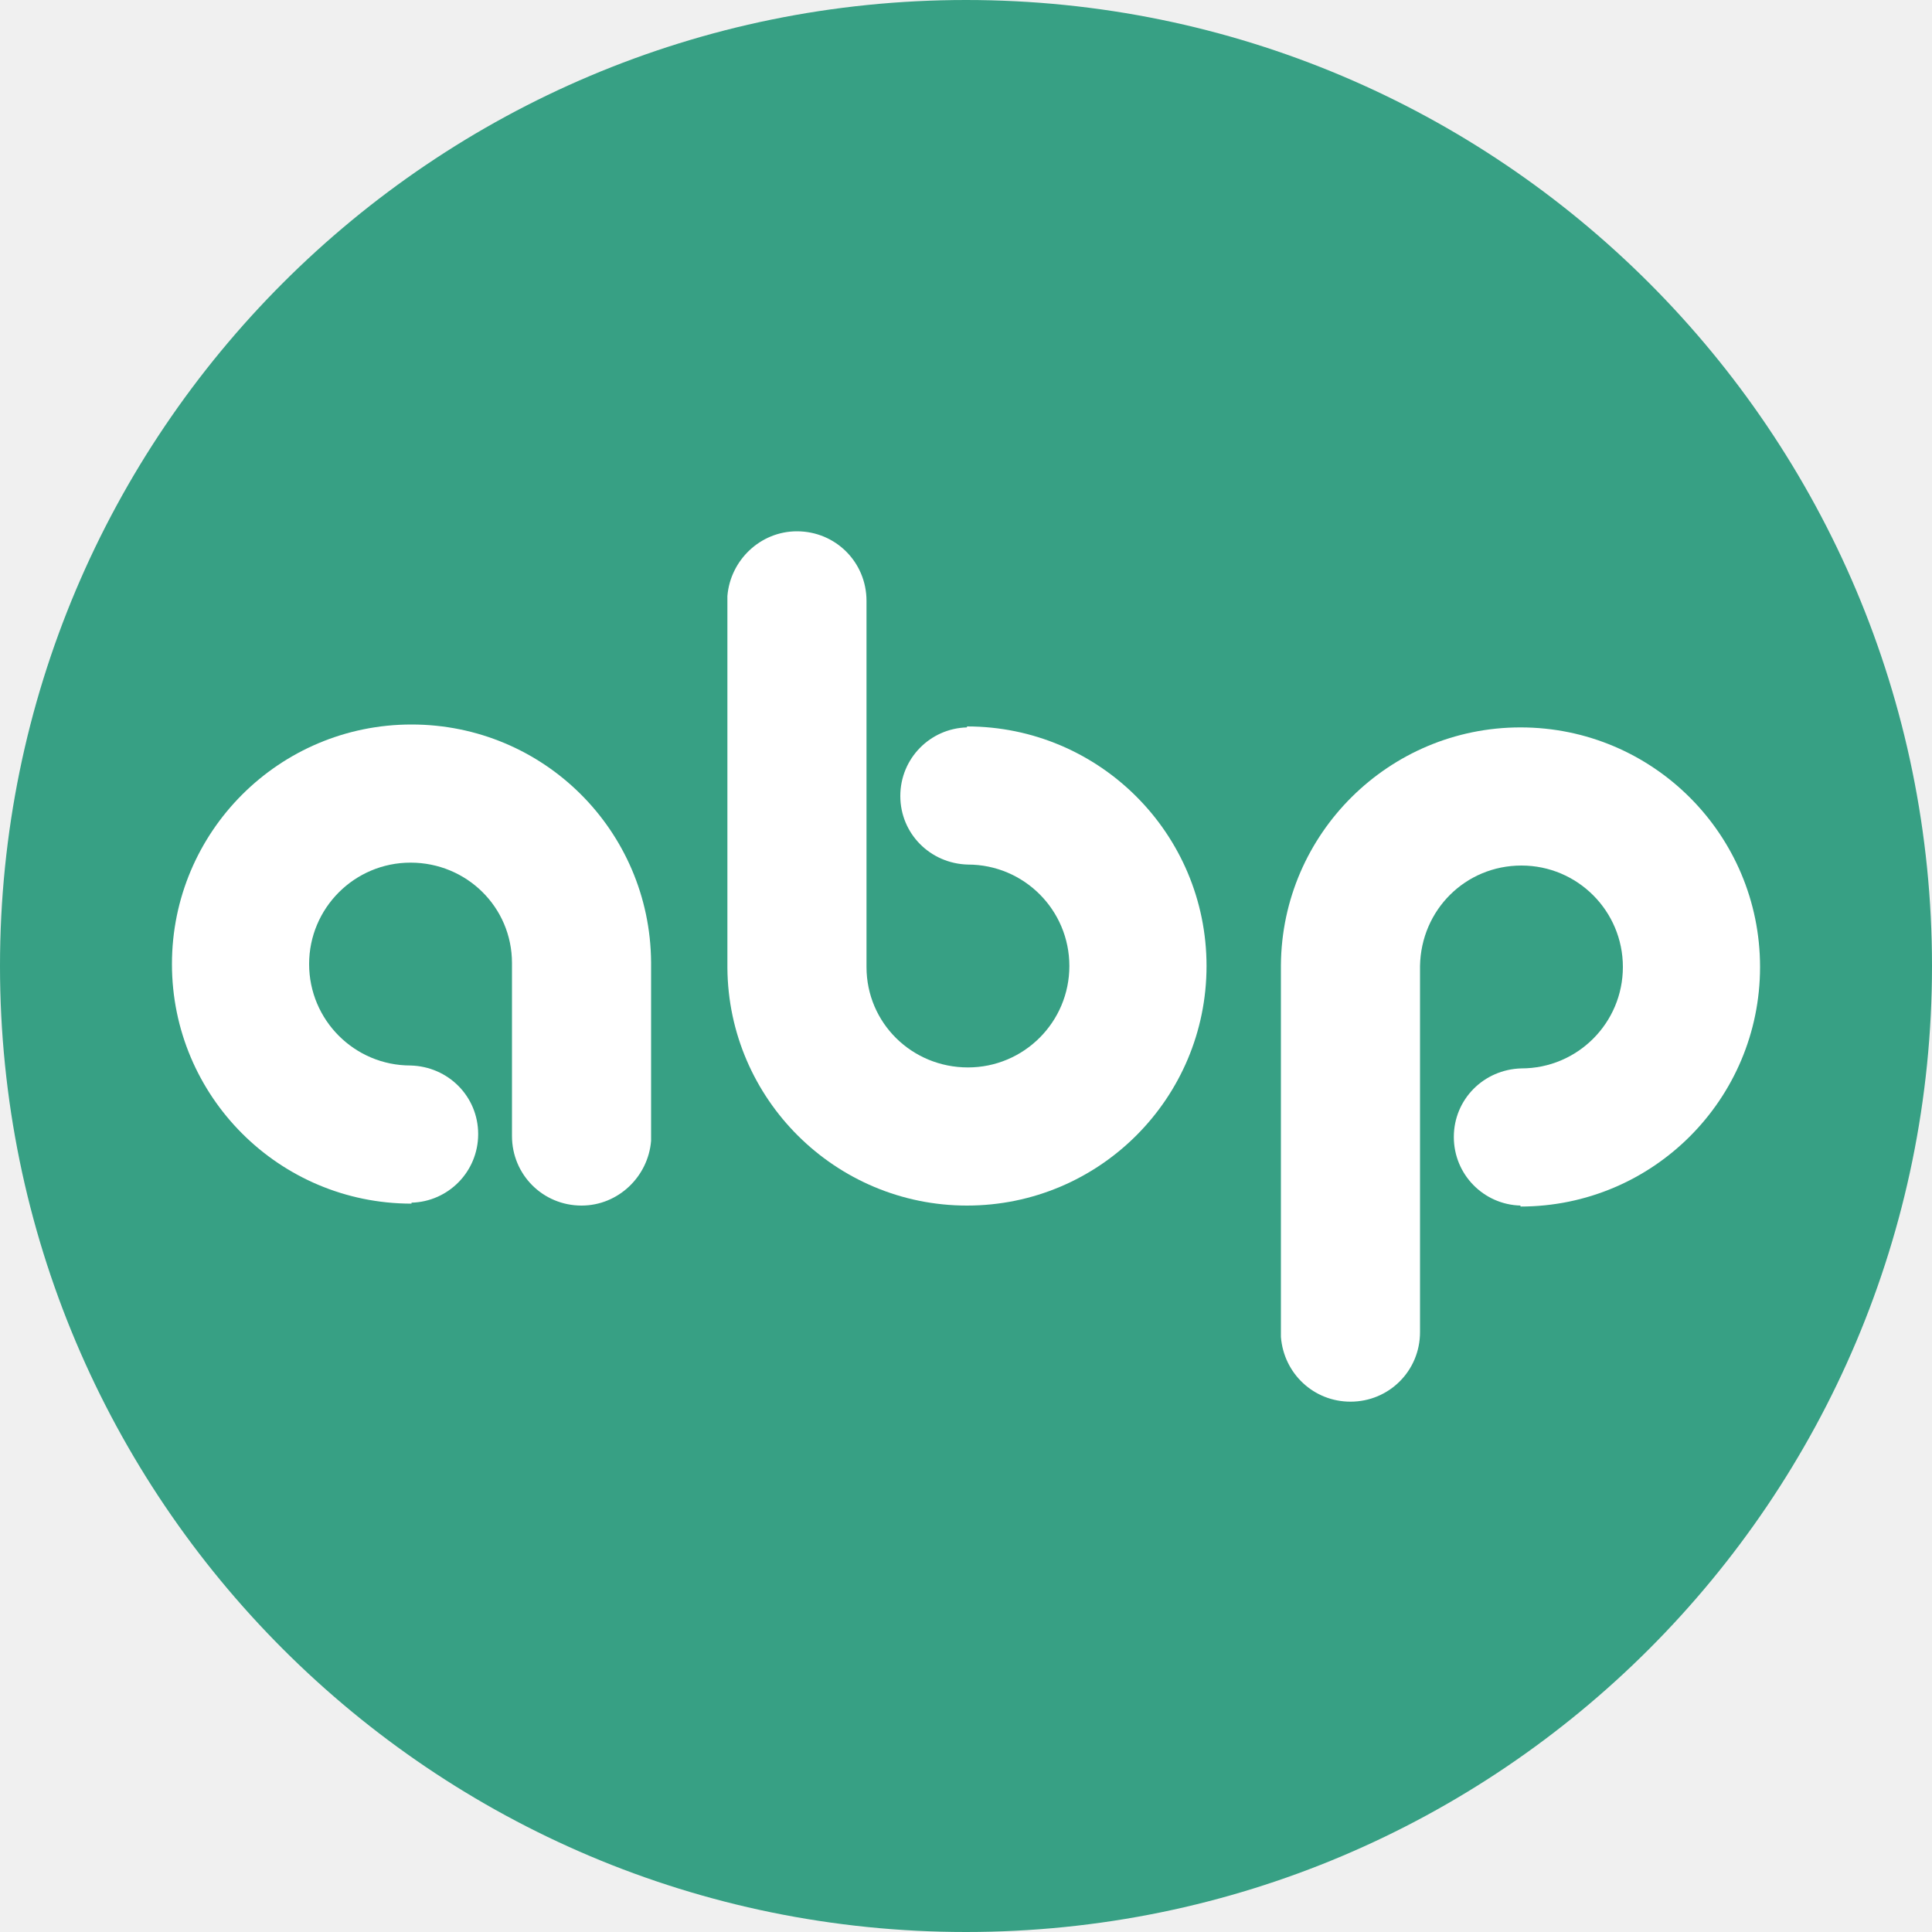
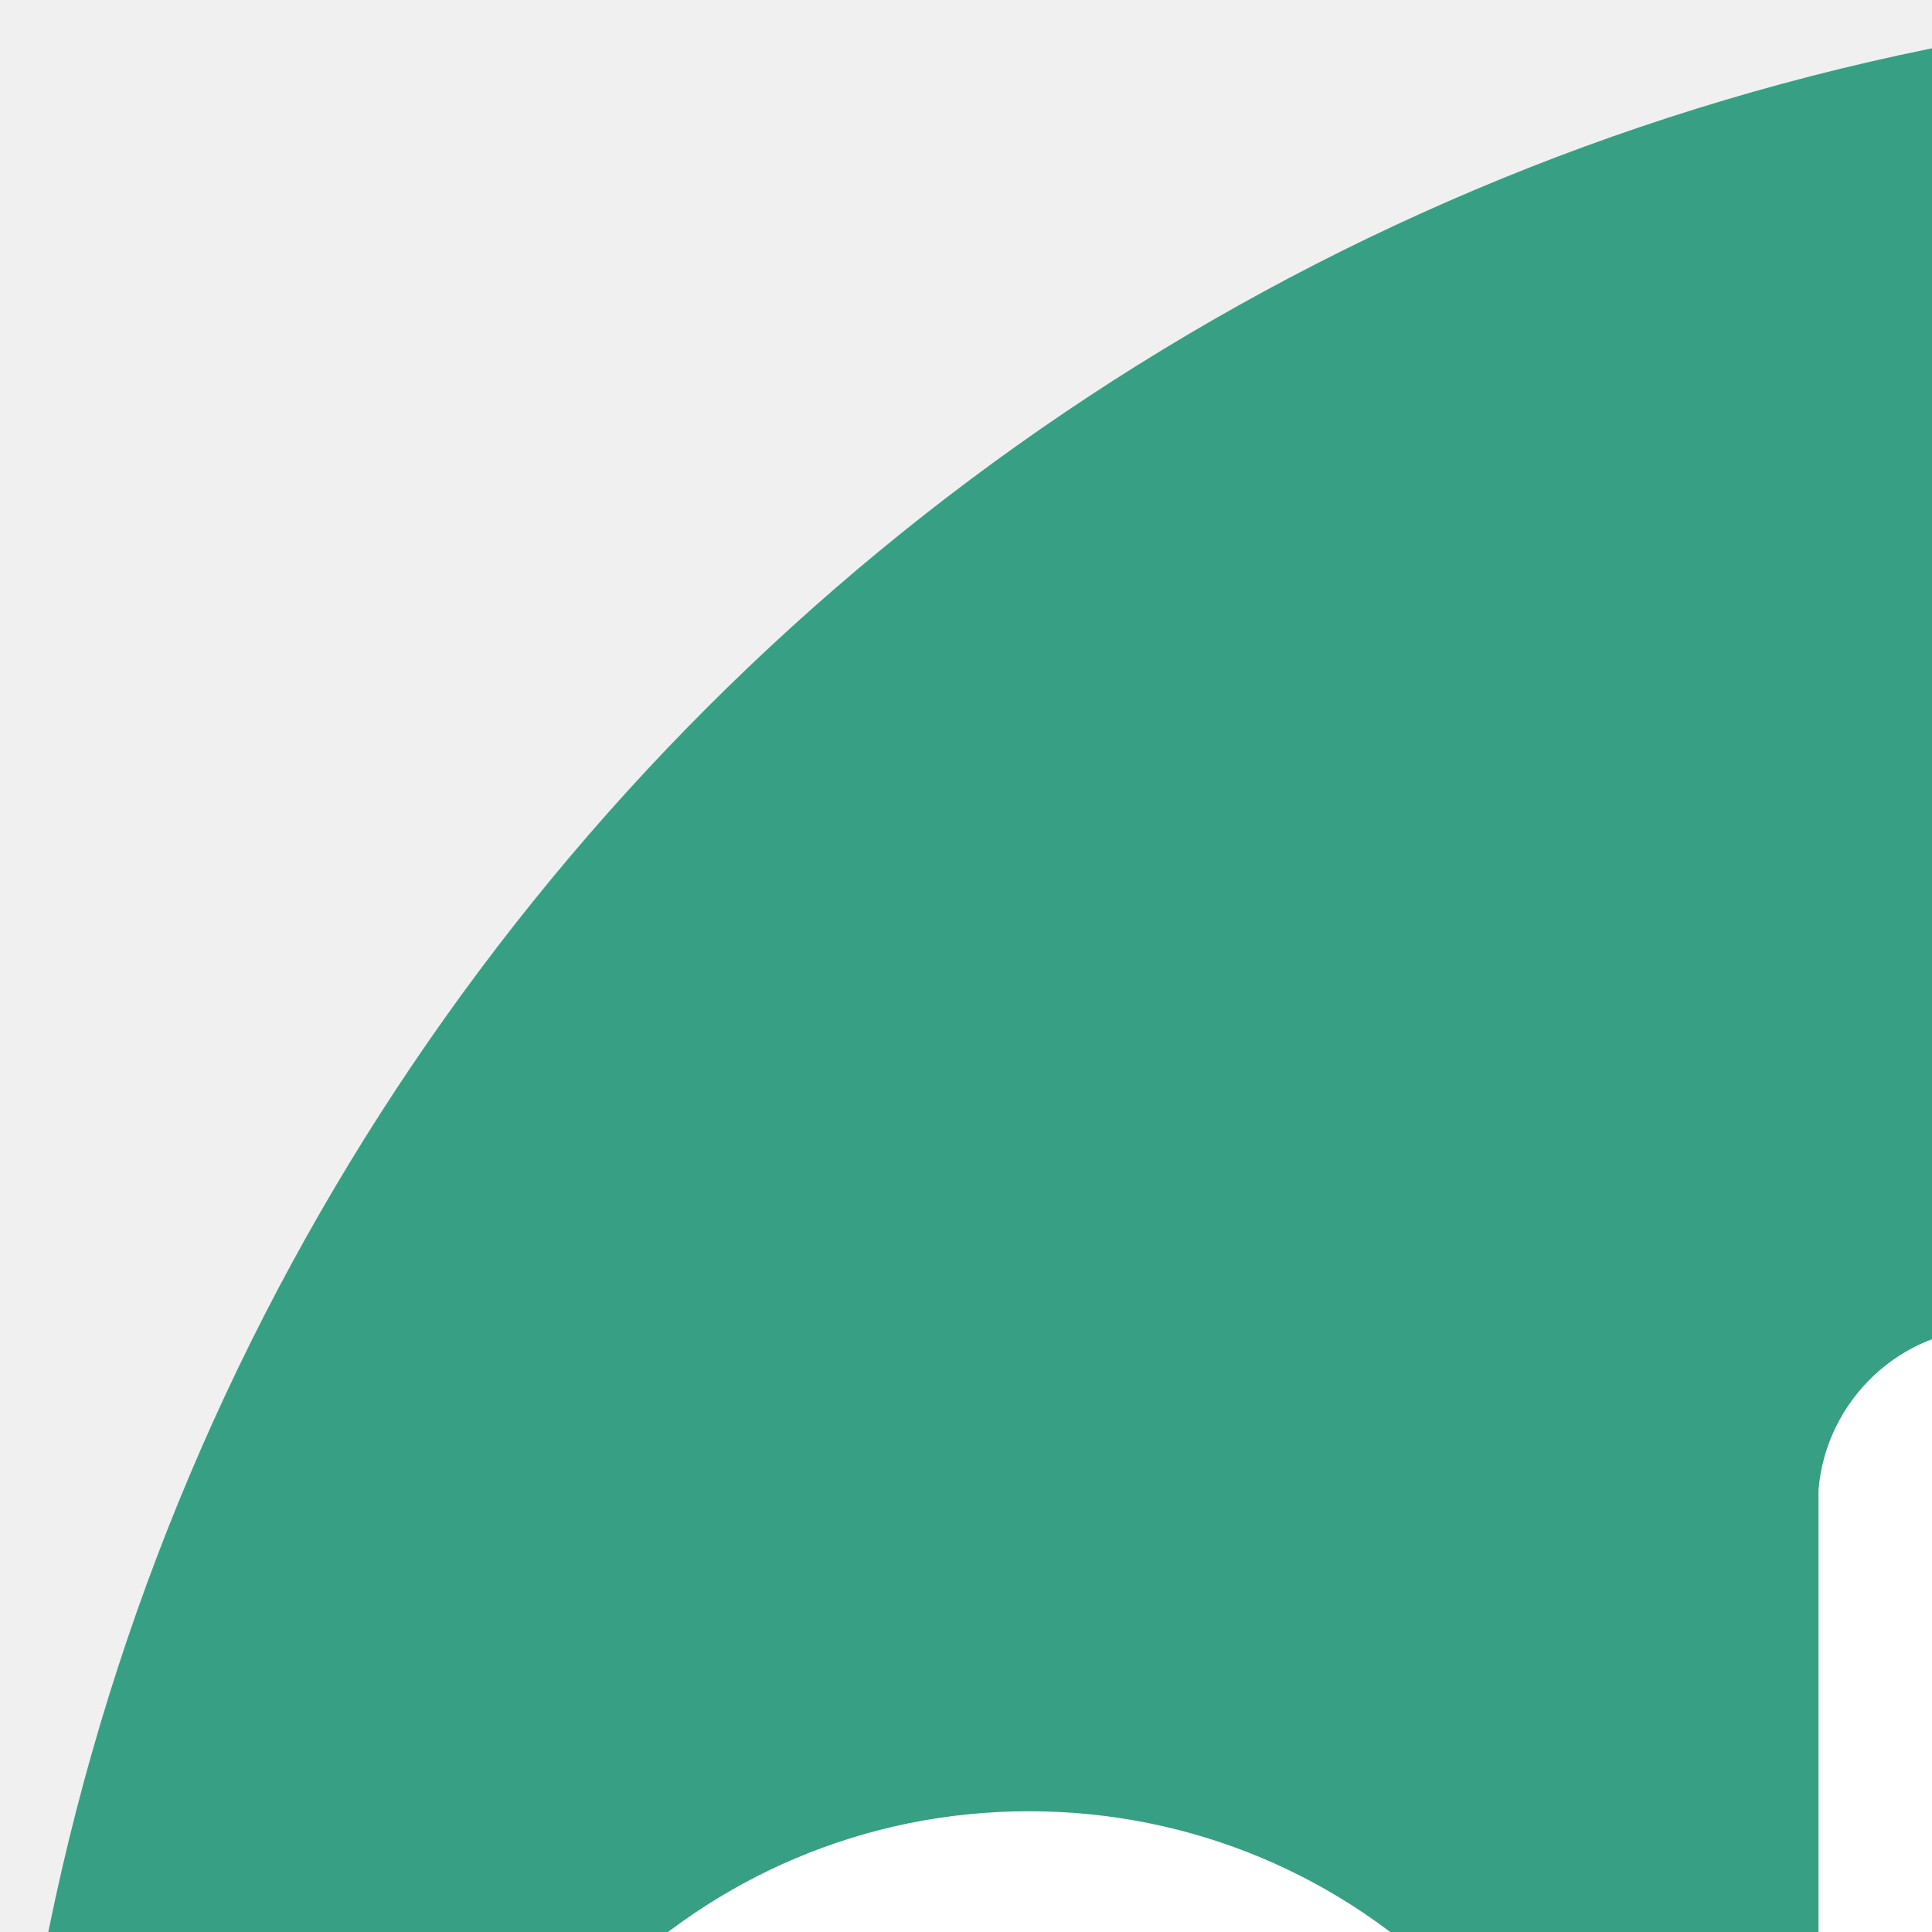
- <svg xmlns="http://www.w3.org/2000/svg" version="1.1" id="Calque_1" x="0px" y="0px" viewBox="0 0 200 200" style="enable-background:new 0 0 200 200;" xml:space="preserve">
+ <svg xmlns="http://www.w3.org/2000/svg" version="1.1" id="abplogo" x="0px" y="0px" viewBox="0 0 80 80" style="enable-background:new 0 0 80 80;" xml:space="preserve">
  <style type="text/css">
	.st0{fill:#37A084;}
	.st1{fill:#FFFFFF;}
</style>
  <circle class="st0" cx="100" cy="100" r="100" />
  <path class="st1" d="M53,117.6c0,4,3.2,7.2,7.2,7.2c3.8,0,6.9-3,7.2-6.7h0V99.6l0,0C67.3,86,56.3,75,42.6,75  c-13.7,0-24.8,11.1-24.8,24.8c0,13.7,11.1,24.8,24.8,24.8l0-0.1c3.8-0.1,6.9-3.2,6.9-7.1c0-3.9-3.1-7-7-7.1l0,0c0,0,0,0,0,0  c-5.8,0-10.5-4.7-10.5-10.5s4.7-10.5,10.5-10.5c5.8,0,10.5,4.6,10.5,10.4L53,117.6z M64.3,99.6" />
  <path class="st1" d="M89.7,62.2c0-4-3.2-7.2-7.2-7.2c-3.8,0-6.9,3-7.2,6.7h0v38.5l0,0c0.1,13.6,11.2,24.6,24.8,24.6  c13.7,0,24.8-11.1,24.8-24.8c0-13.7-11.1-24.8-24.8-24.8l0,0.1c-3.8,0.1-6.9,3.2-6.9,7.1c0,3.9,3.1,7,7,7.1l0,0c0,0,0,0,0,0  c5.8,0,10.5,4.7,10.5,10.5c0,5.8-4.7,10.5-10.5,10.5c-5.8,0-10.5-4.6-10.5-10.4L89.7,62.2z M78.3,100.2" />
  <path class="st1" d="M147,100c0.1-5.8,4.7-10.4,10.5-10.4c5.8,0,10.5,4.7,10.5,10.5s-4.7,10.5-10.5,10.5c0,0,0,0,0,0l0,0  c-3.9,0.1-7,3.2-7,7.1c0,3.9,3.1,7,6.9,7.1l0,0.1c13.7,0,24.8-11.1,24.8-24.8c0-13.7-11.1-24.8-24.8-24.8c-13.6,0-24.7,11-24.8,24.6  l0,0v38.5h0c0.3,3.8,3.4,6.7,7.2,6.7c4,0,7.2-3.2,7.2-7.2L147,100z M135.7,99.9" />
</svg>
